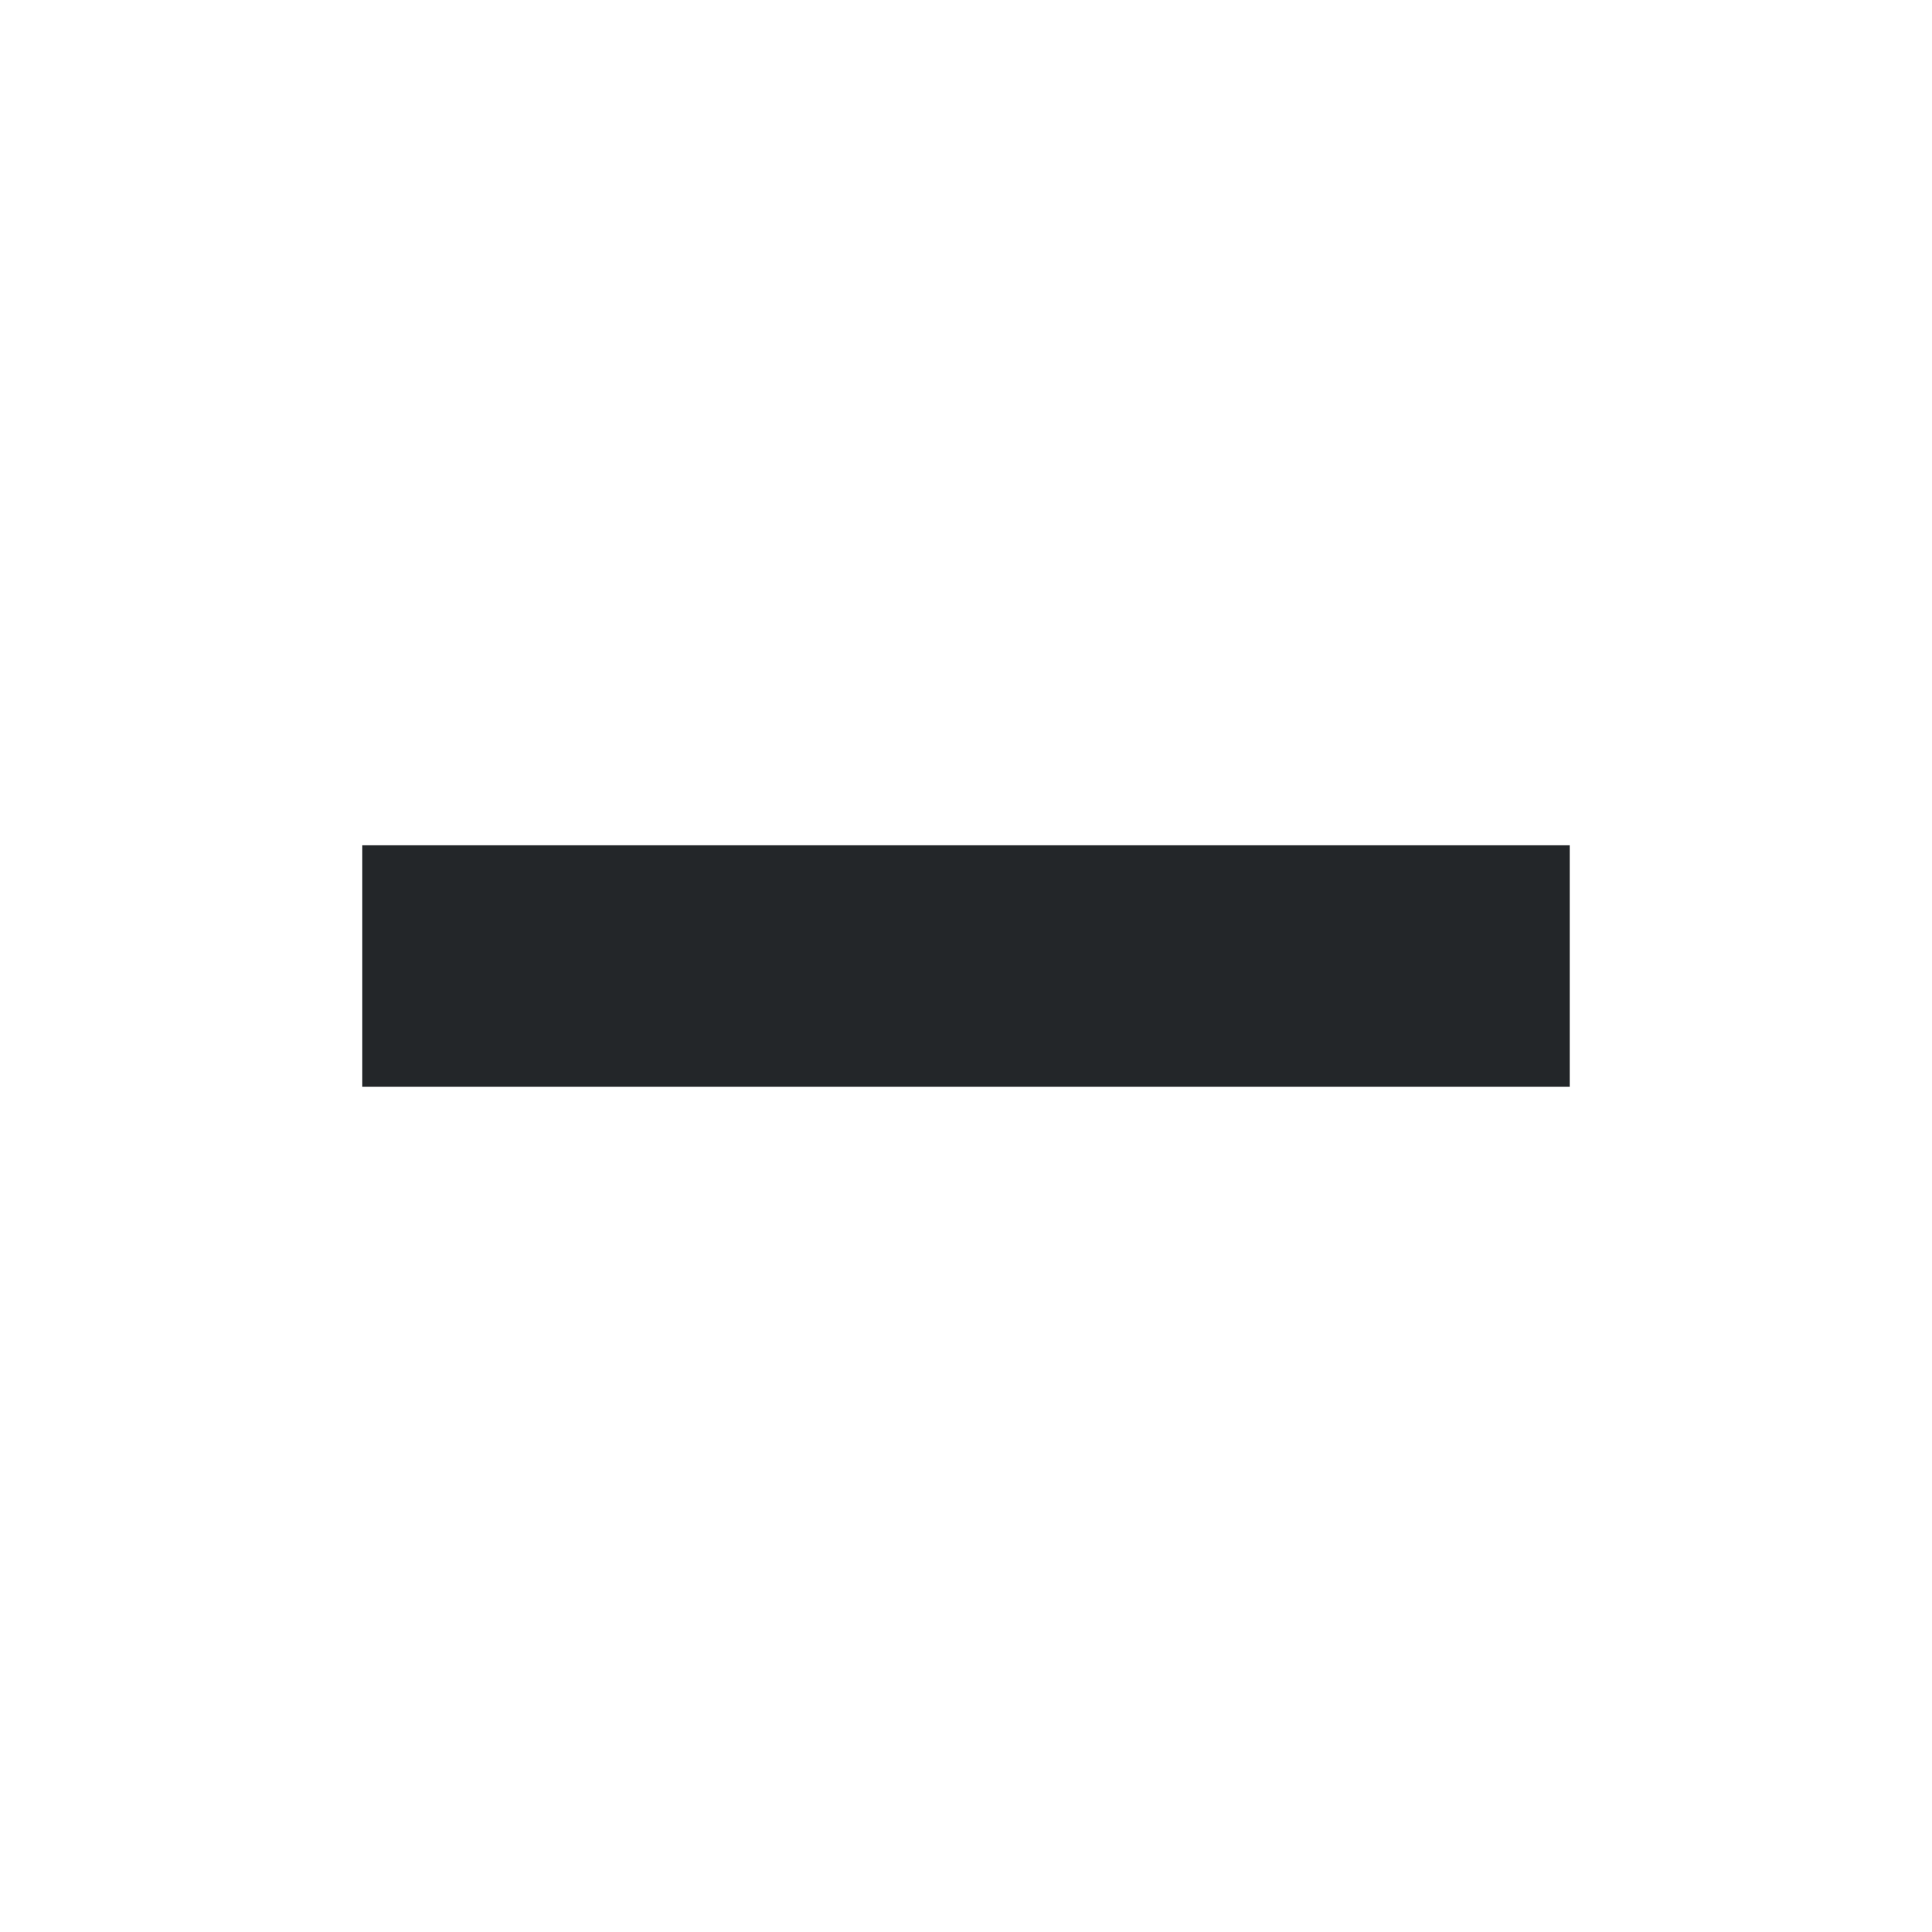
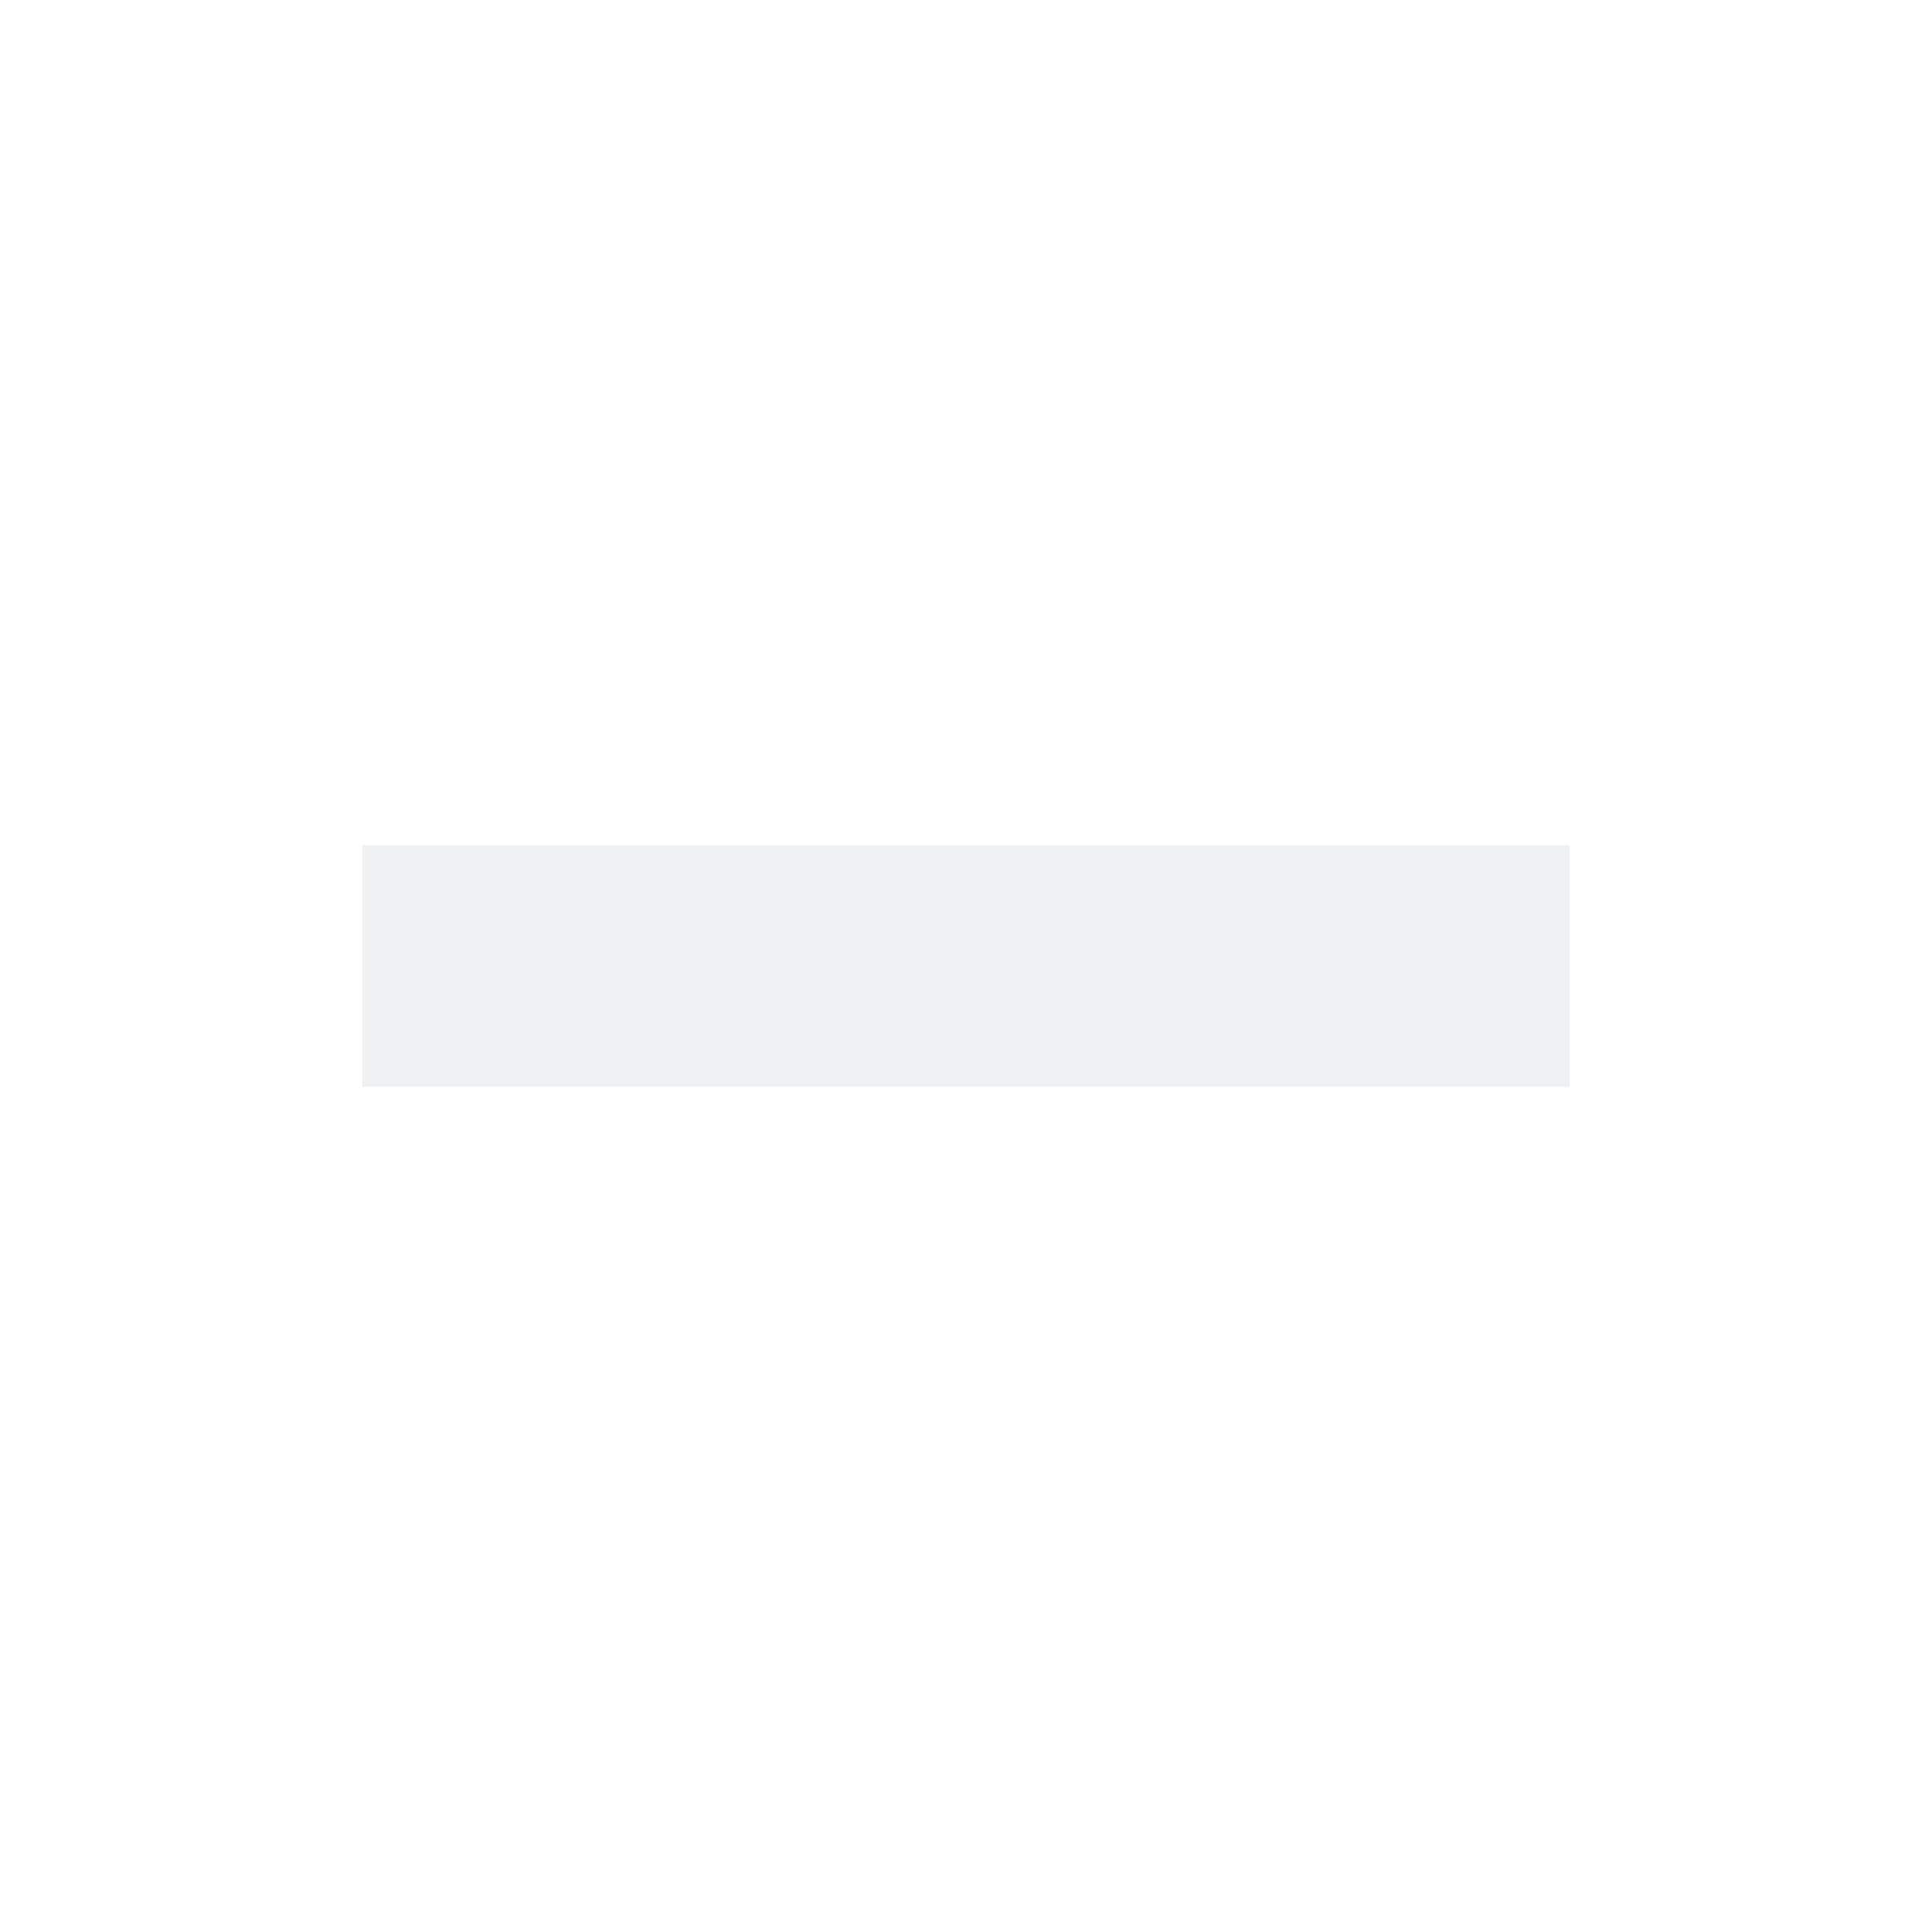
<svg xmlns="http://www.w3.org/2000/svg" viewBox="0 0 16 16">
  <defs id="defs3051">
    <style type="text/css" id="current-color-scheme">
      .ColorScheme-Text {
-         color:#232629;
+         color:#eff0f1;
      }
      </style>
  </defs>
  <path style="fill:currentColor;fill-opacity:1;stroke:none" d="M 3,7 3,9 13,9 13,7 3,7 Z" class="ColorScheme-Text" />
</svg>
